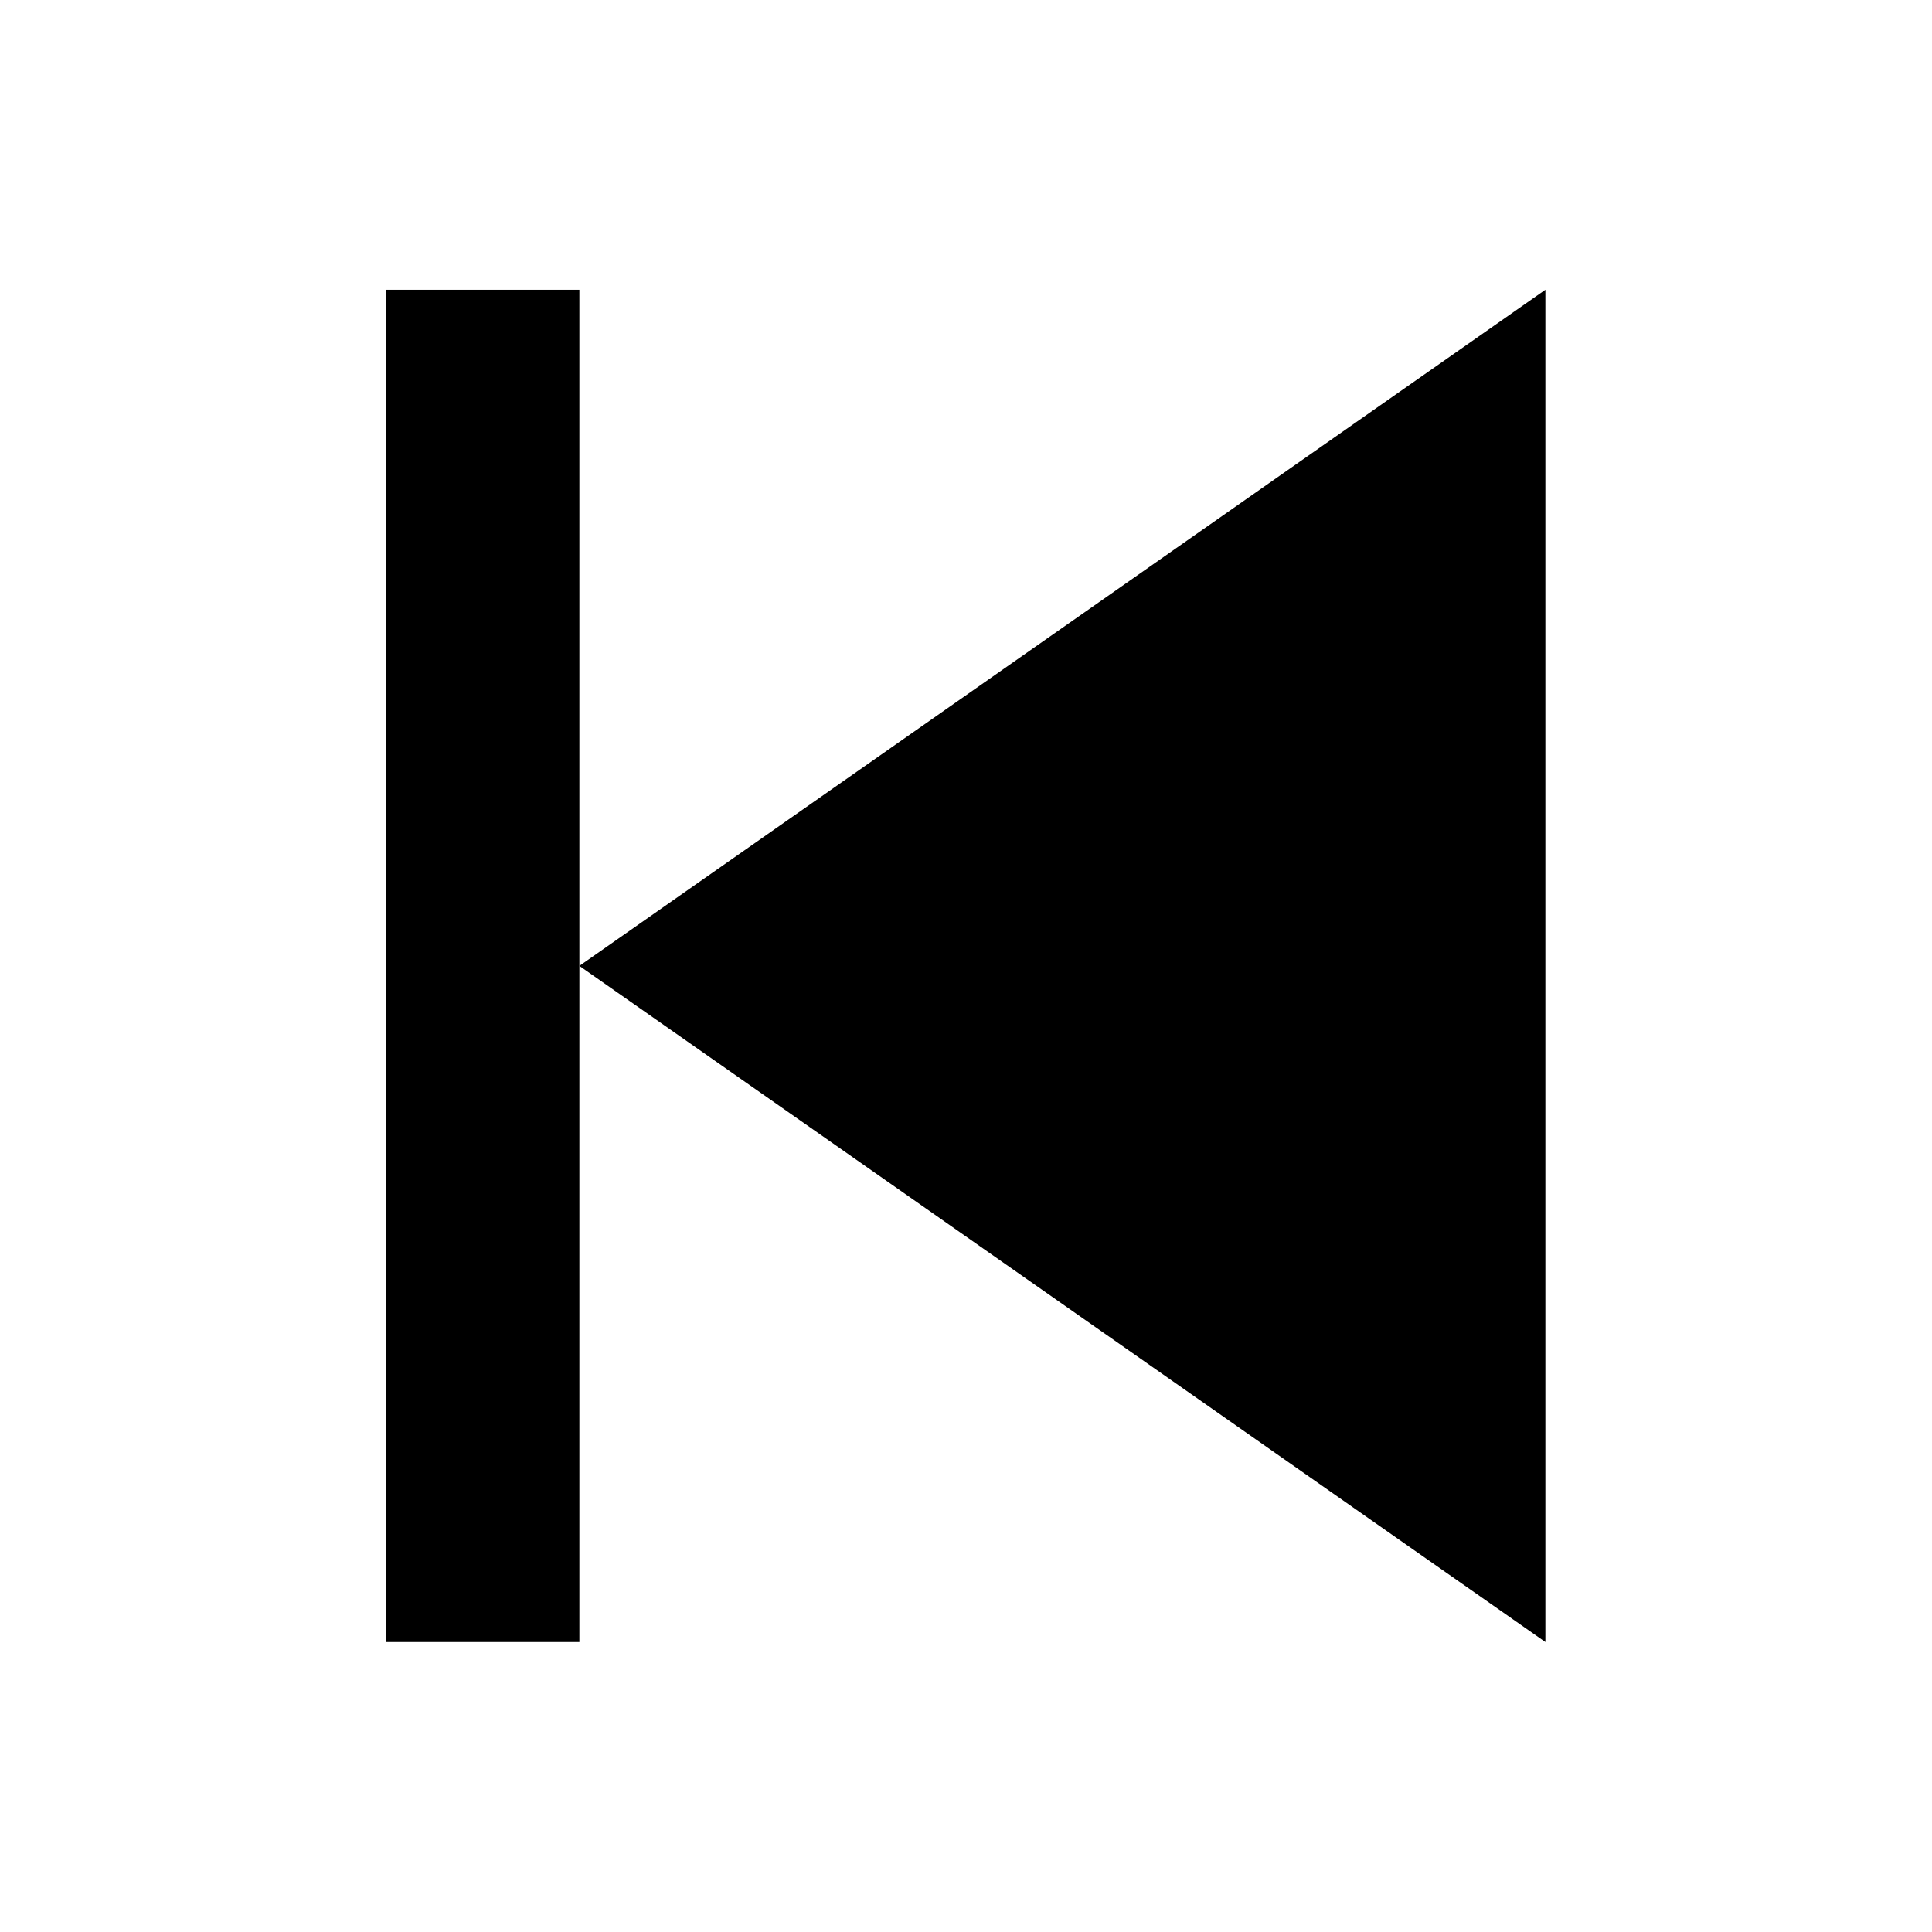
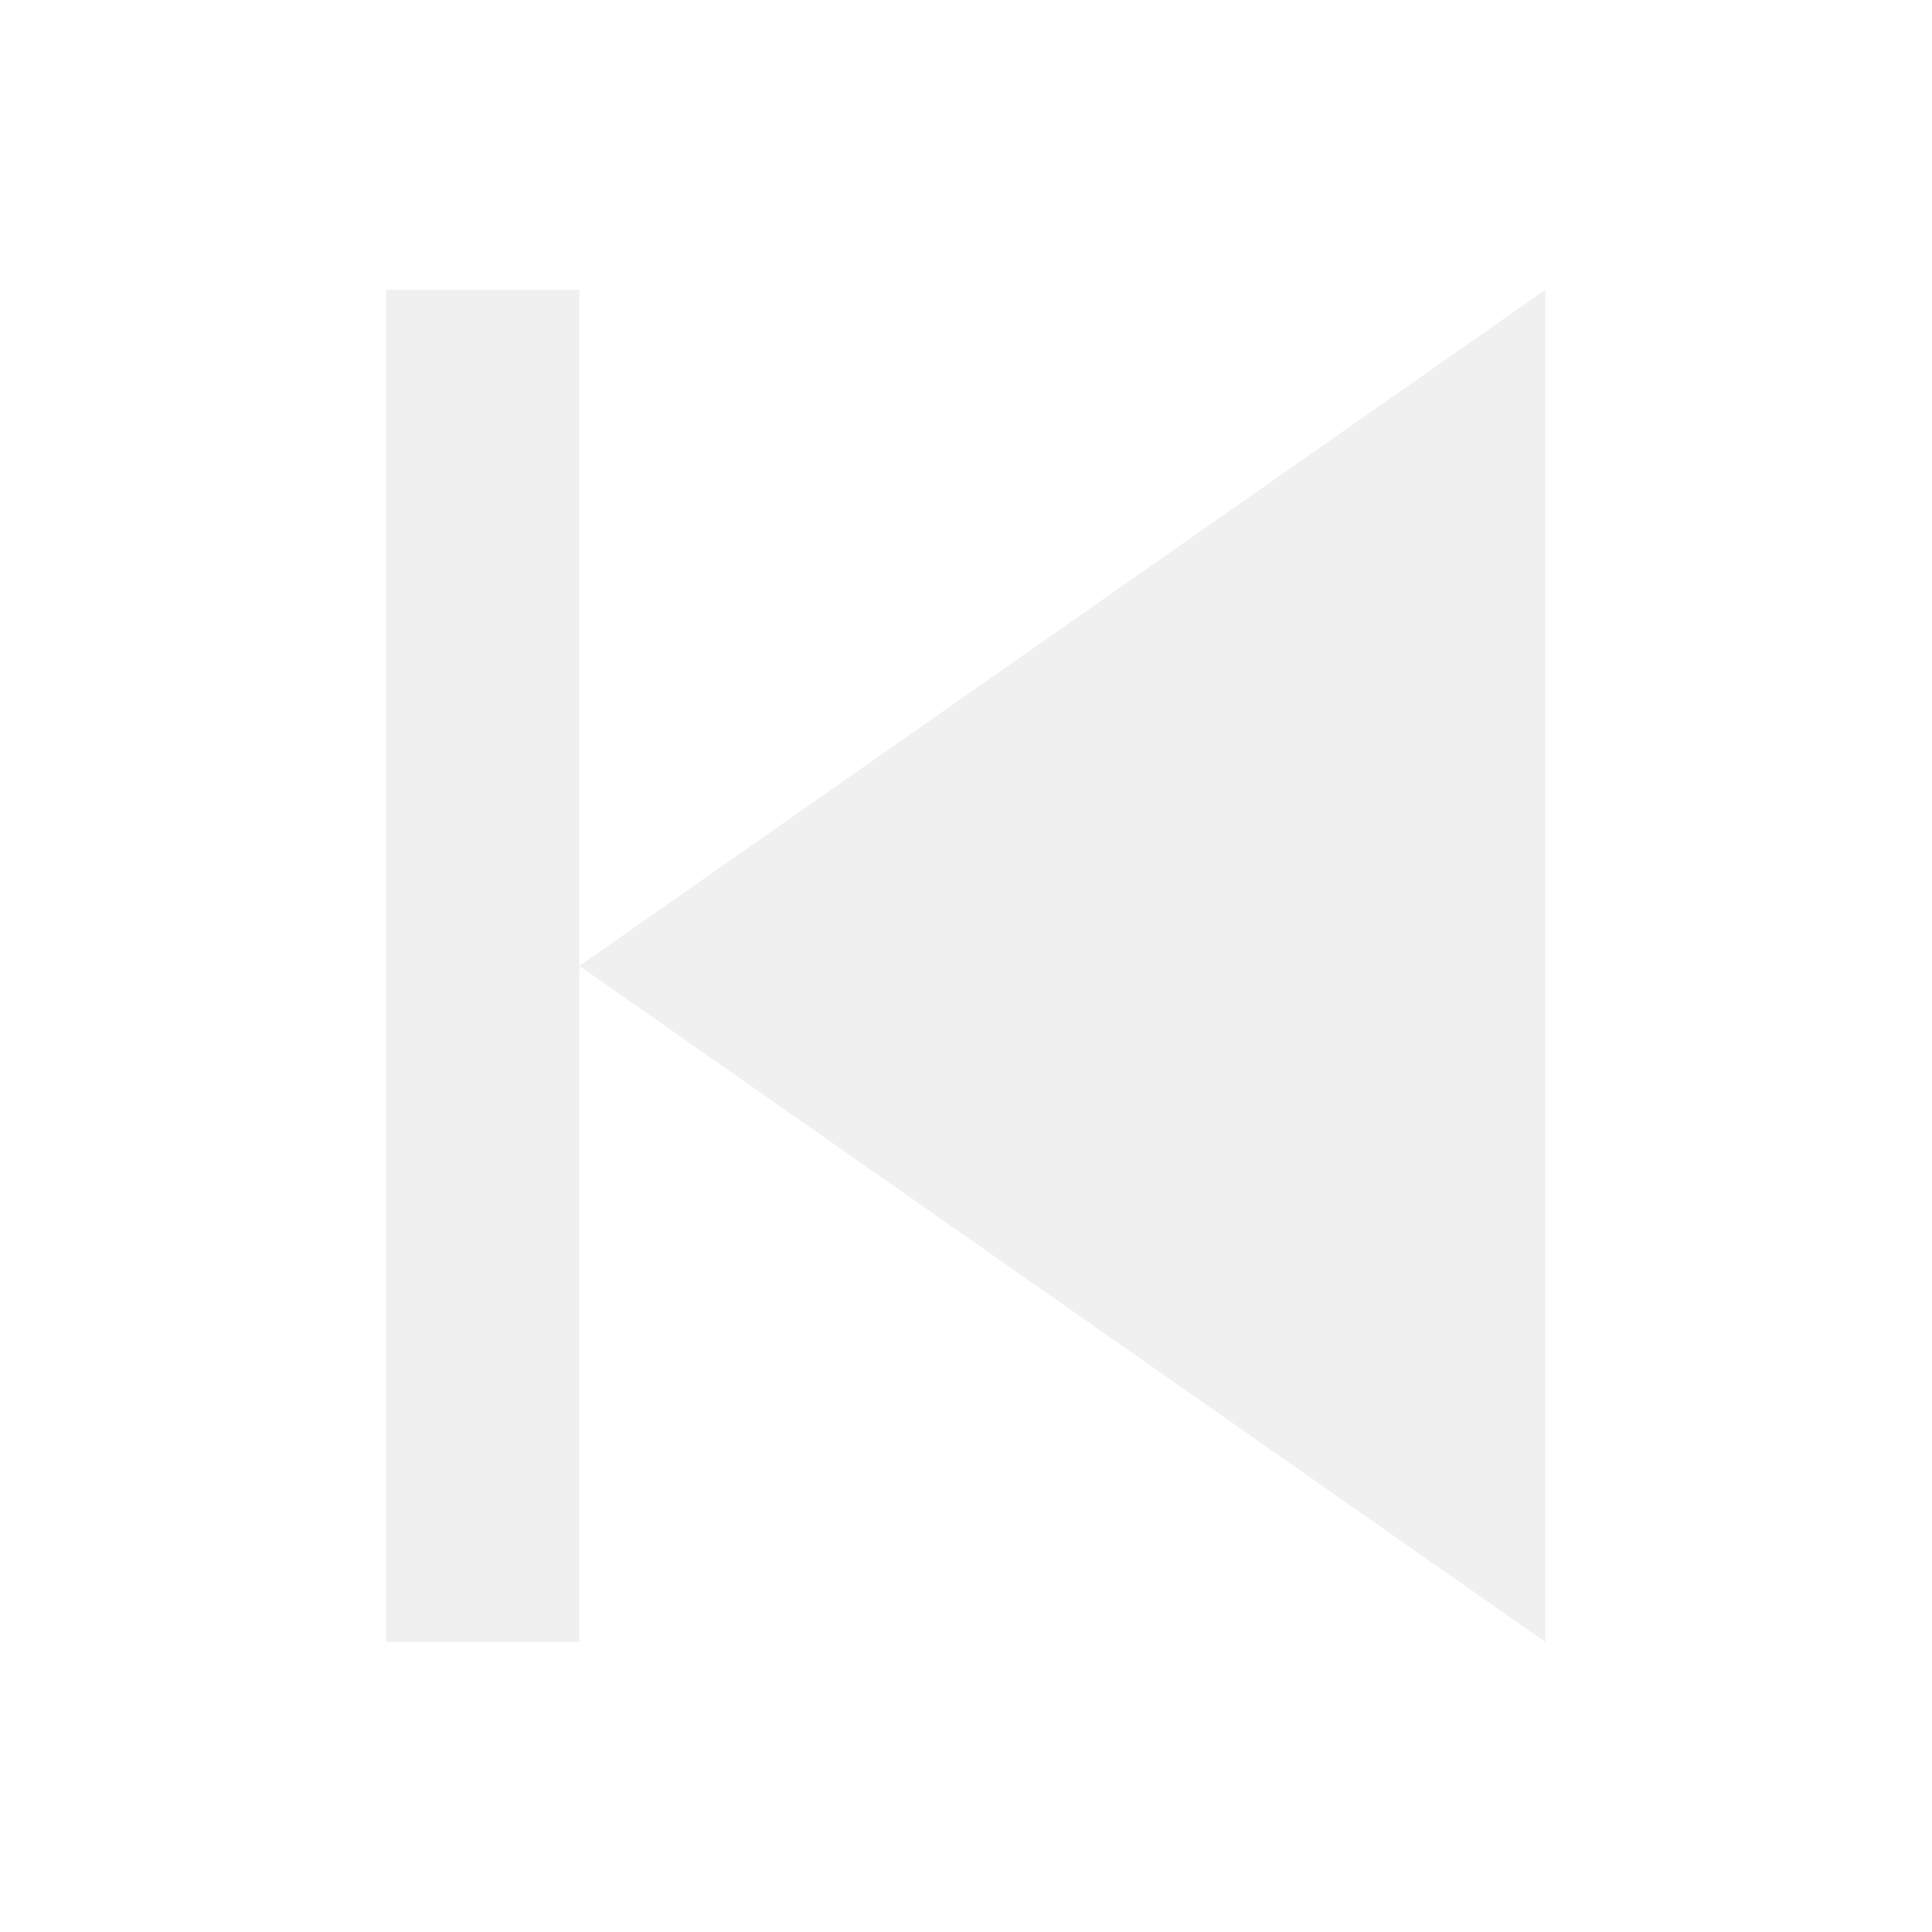
<svg xmlns="http://www.w3.org/2000/svg" width="20" height="20" viewBox="0 0 5.292 5.292" version="1.1" id="svg8">
  <defs id="defs2" />
  <g id="layer1" transform="translate(0,-291.7083)">
    <g id="ForwardPlayback">
-       <rect style="opacity:1;fill:#000000;fill-opacity:1;stroke:none;stroke-width:0.748;stroke-miterlimit:4;stroke-dasharray:none;stroke-opacity:1" id="rect831" width="0.529" height="3.704" x="1.058" y="292.502" />
-       <path id="path4520-8" d="M 4.233,296.206 1.587,294.354 4.233,292.502 Z" style="fill:#000000;fill-opacity:1;stroke:none;stroke-width:0.242px;stroke-linecap:butt;stroke-linejoin:miter;stroke-opacity:1" />
+       <rect style="opacity:1;fill:#f0f0f0;fill-opacity:1;stroke:none;stroke-width:0.748;stroke-miterlimit:4;stroke-dasharray:none;stroke-opacity:1" id="rect831" width="0.529" height="3.704" x="1.058" y="292.502" />
+       <path id="path4520-8" d="M 4.233,296.206 1.587,294.354 4.233,292.502 Z" style="fill:#f0f0f0;fill-opacity:1;stroke:none;stroke-width:0.242px;stroke-linecap:butt;stroke-linejoin:miter;stroke-opacity:1" />
    </g>
  </g>
</svg>
